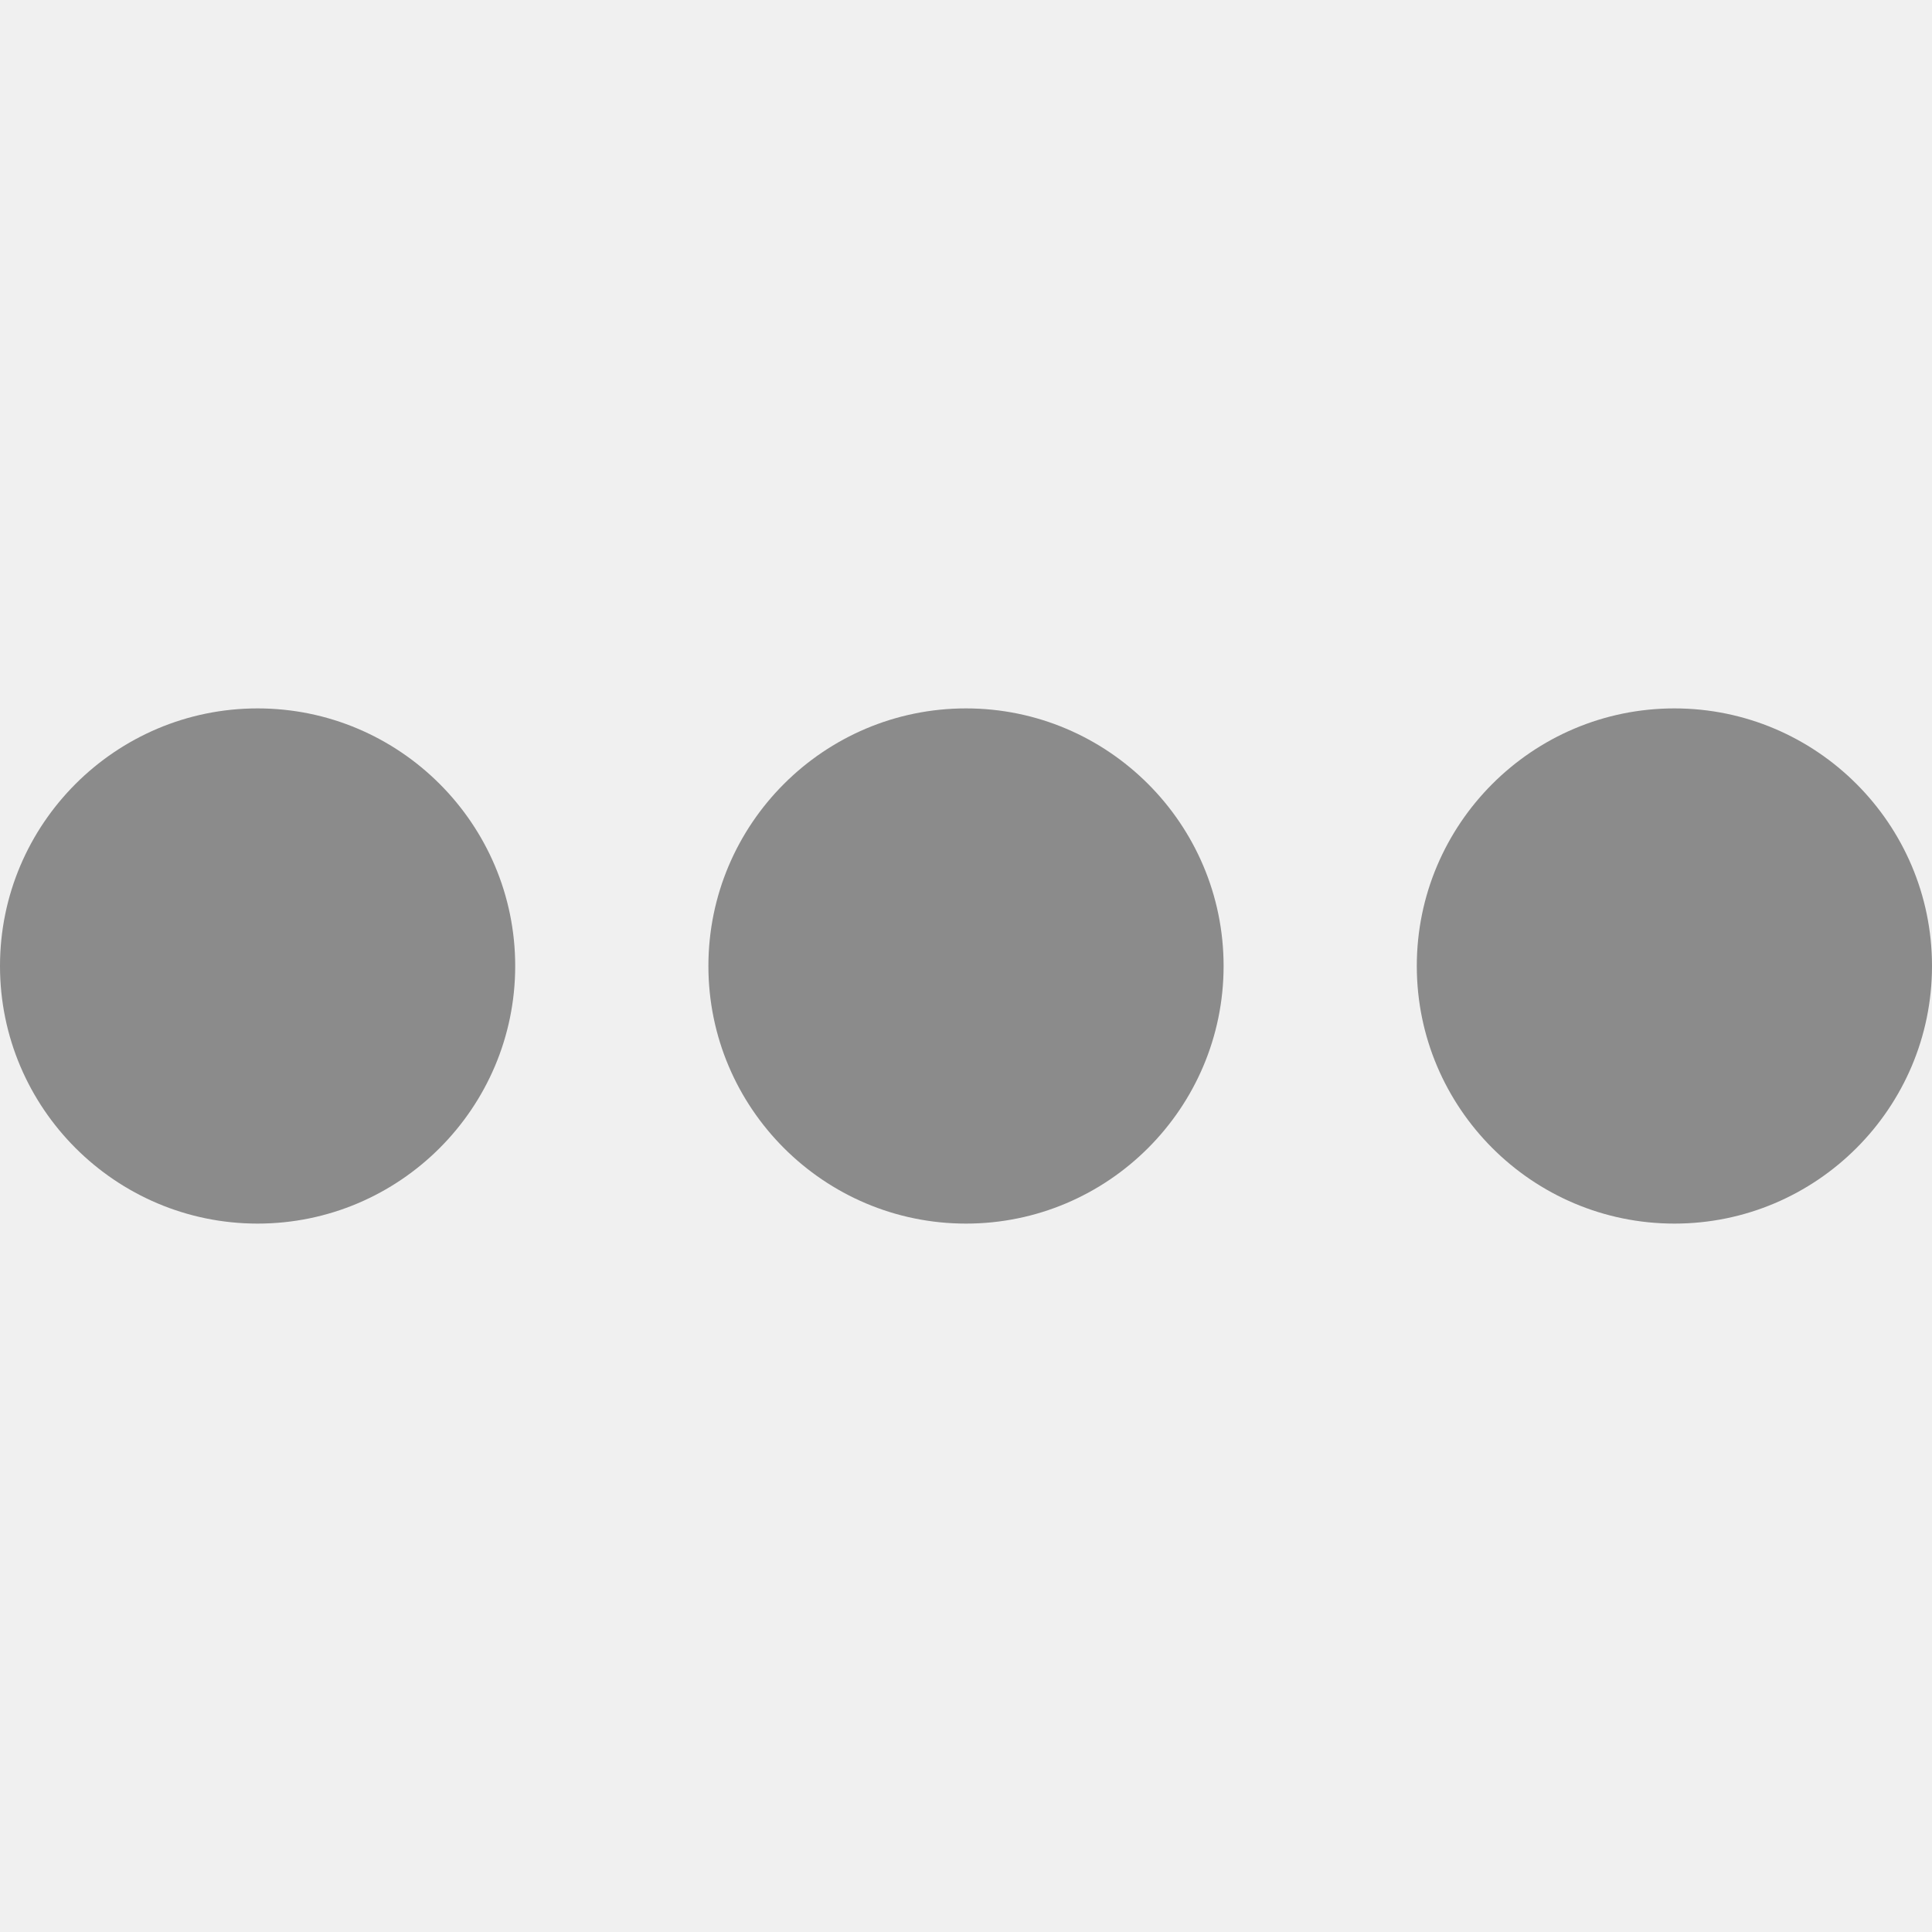
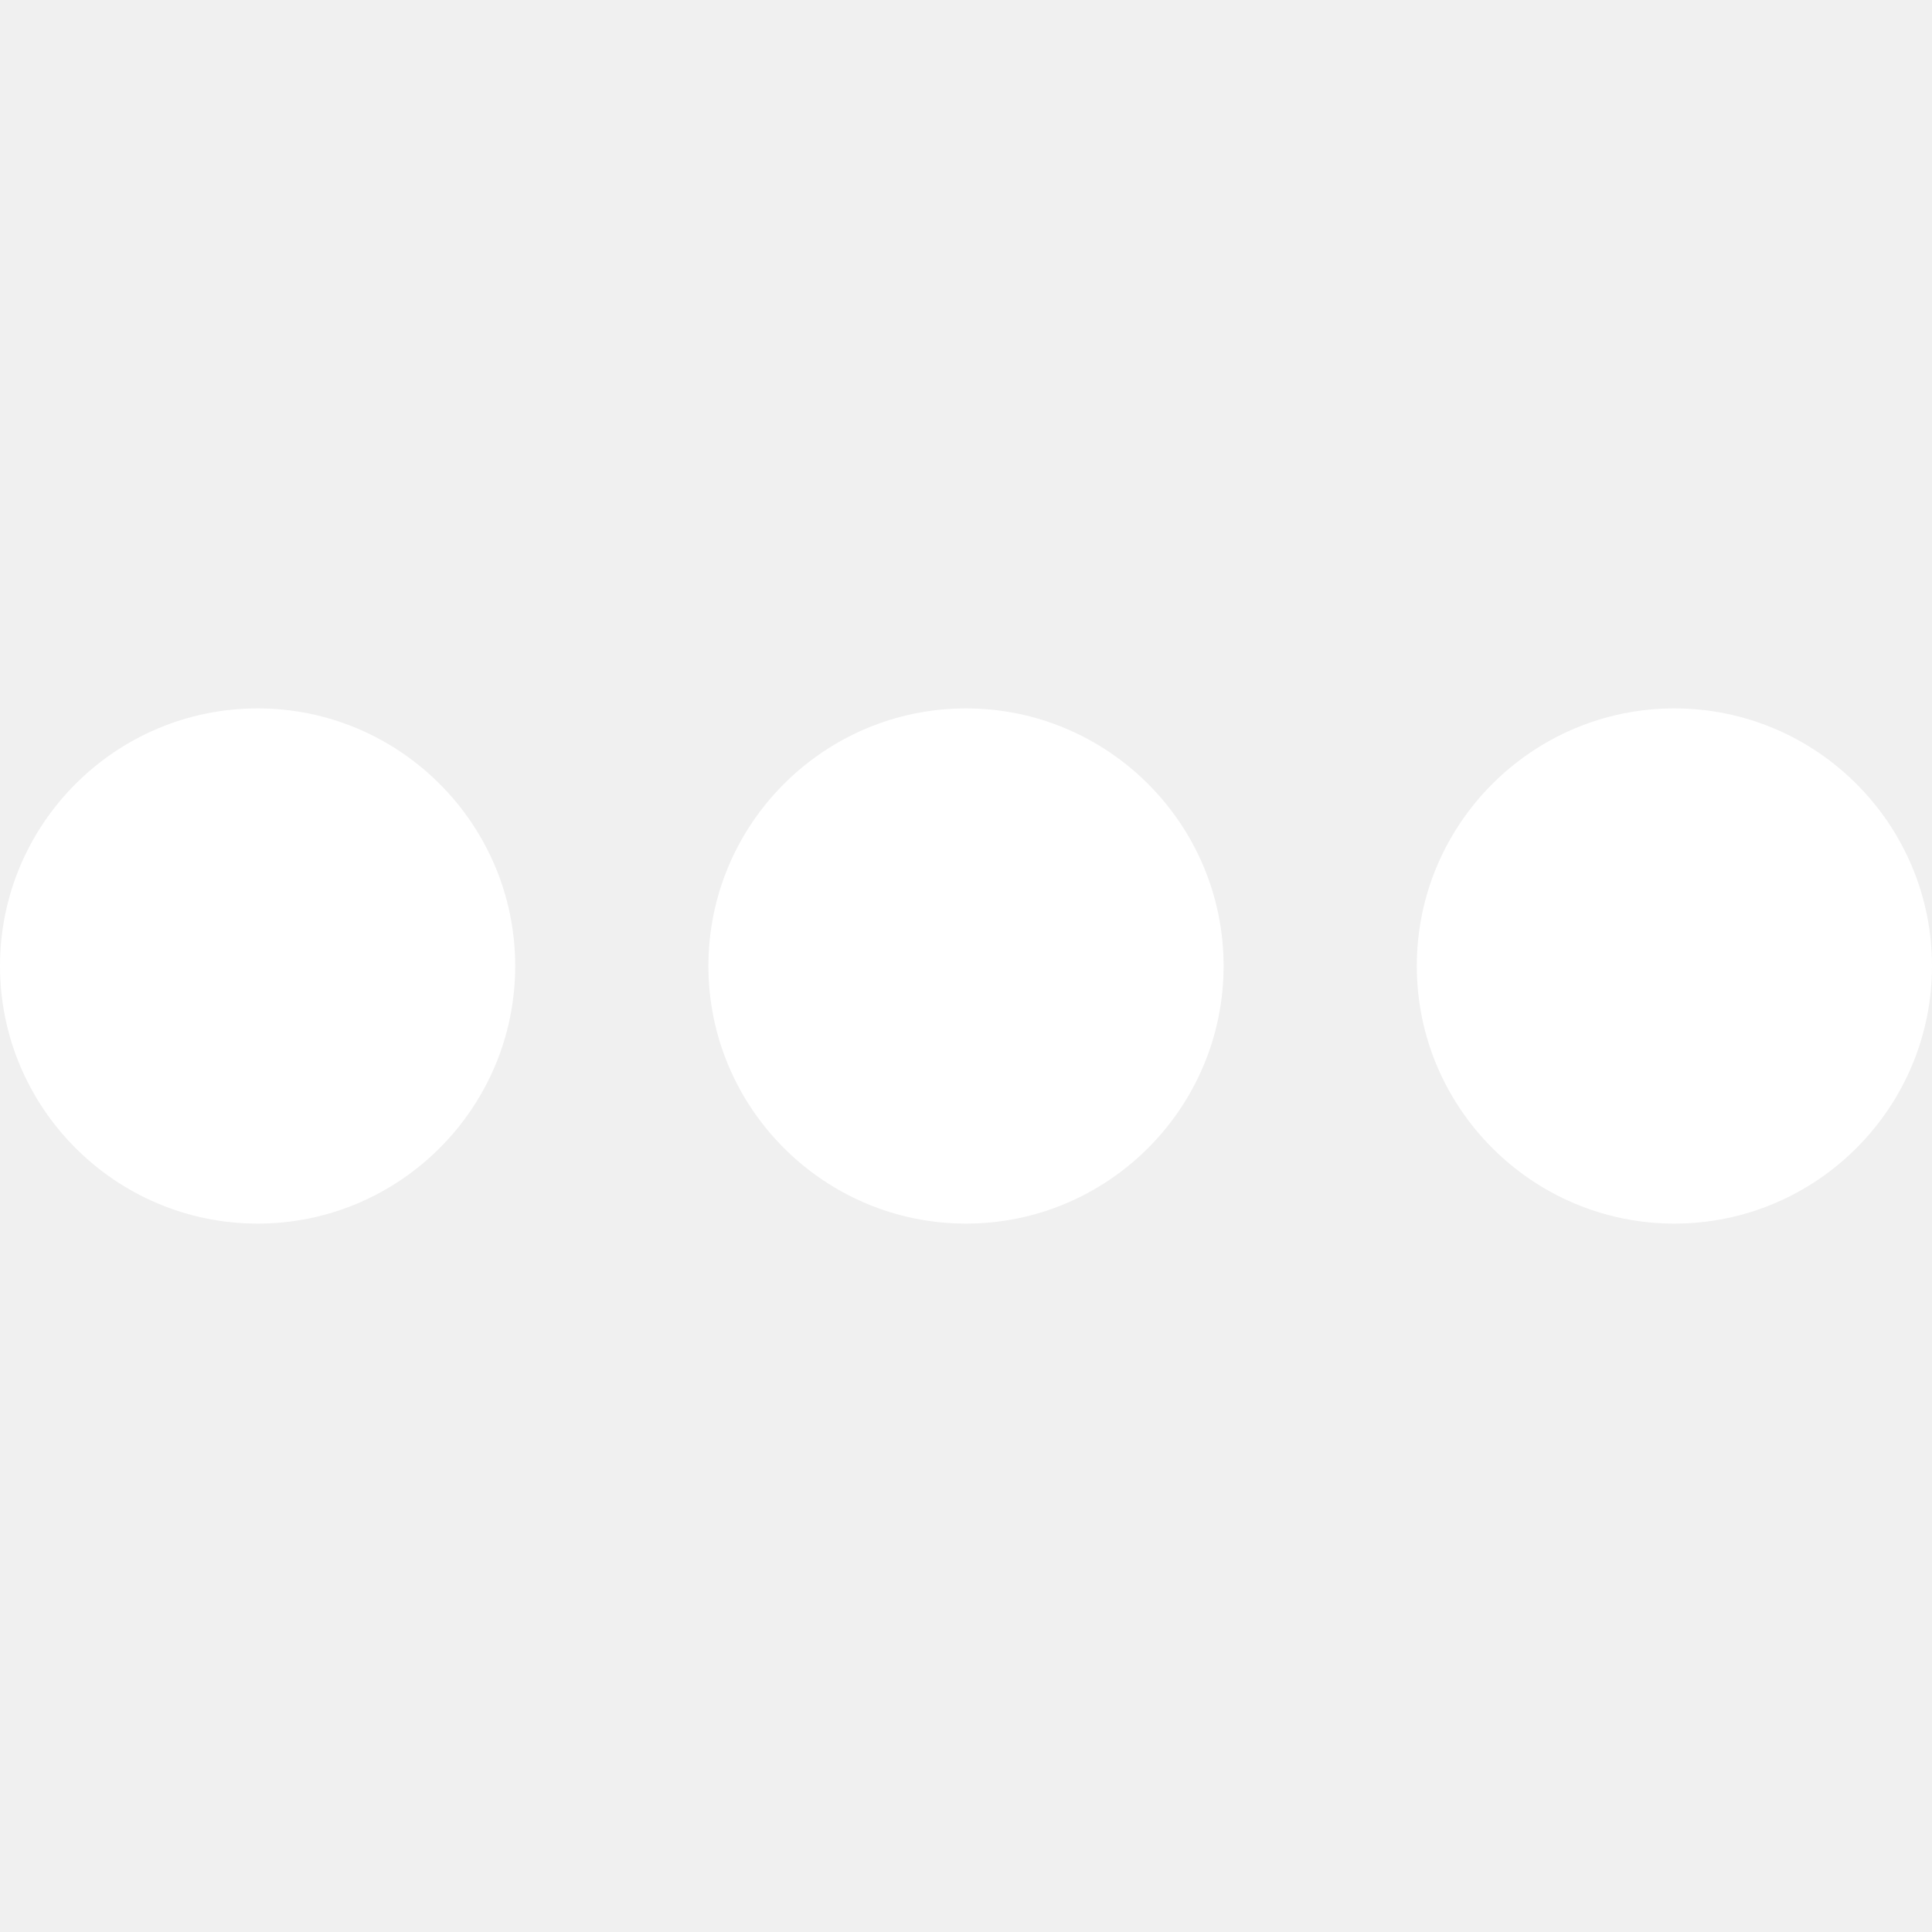
- <svg xmlns="http://www.w3.org/2000/svg" version="1.1" id="Capa_1" x="0px" y="0px" viewBox="0 0 60 60" style="enable-background:new 0 0 60 60; fill:#8b8b8b;" xml:space="preserve">
+ <svg xmlns="http://www.w3.org/2000/svg" version="1.1" id="Capa_1" x="0px" y="0px" viewBox="0 0 60 60" style="enable-background:new 0 0 60 60; fill:#ffffff;" xml:space="preserve">
  <g>
    <path d="M8,22c-4.411,0-8,3.589-8,8s3.589,8,8,8s8-3.589,8-8S12.411,22,8,22z" />
    <path d="M52,22c-4.411,0-8,3.589-8,8s3.589,8,8,8s8-3.589,8-8S56.411,22,52,22z" />
    <path d="M30,22c-4.411,0-8,3.589-8,8s3.589,8,8,8s8-3.589,8-8S34.411,22,30,22z" />
  </g>
  <g>
</g>
  <g>
</g>
  <g>
</g>
  <g>
</g>
  <g>
</g>
  <g>
</g>
  <g>
</g>
  <g>
</g>
  <g>
</g>
  <g>
</g>
  <g>
</g>
  <g>
</g>
  <g>
</g>
  <g>
</g>
  <g>
</g>
</svg>
